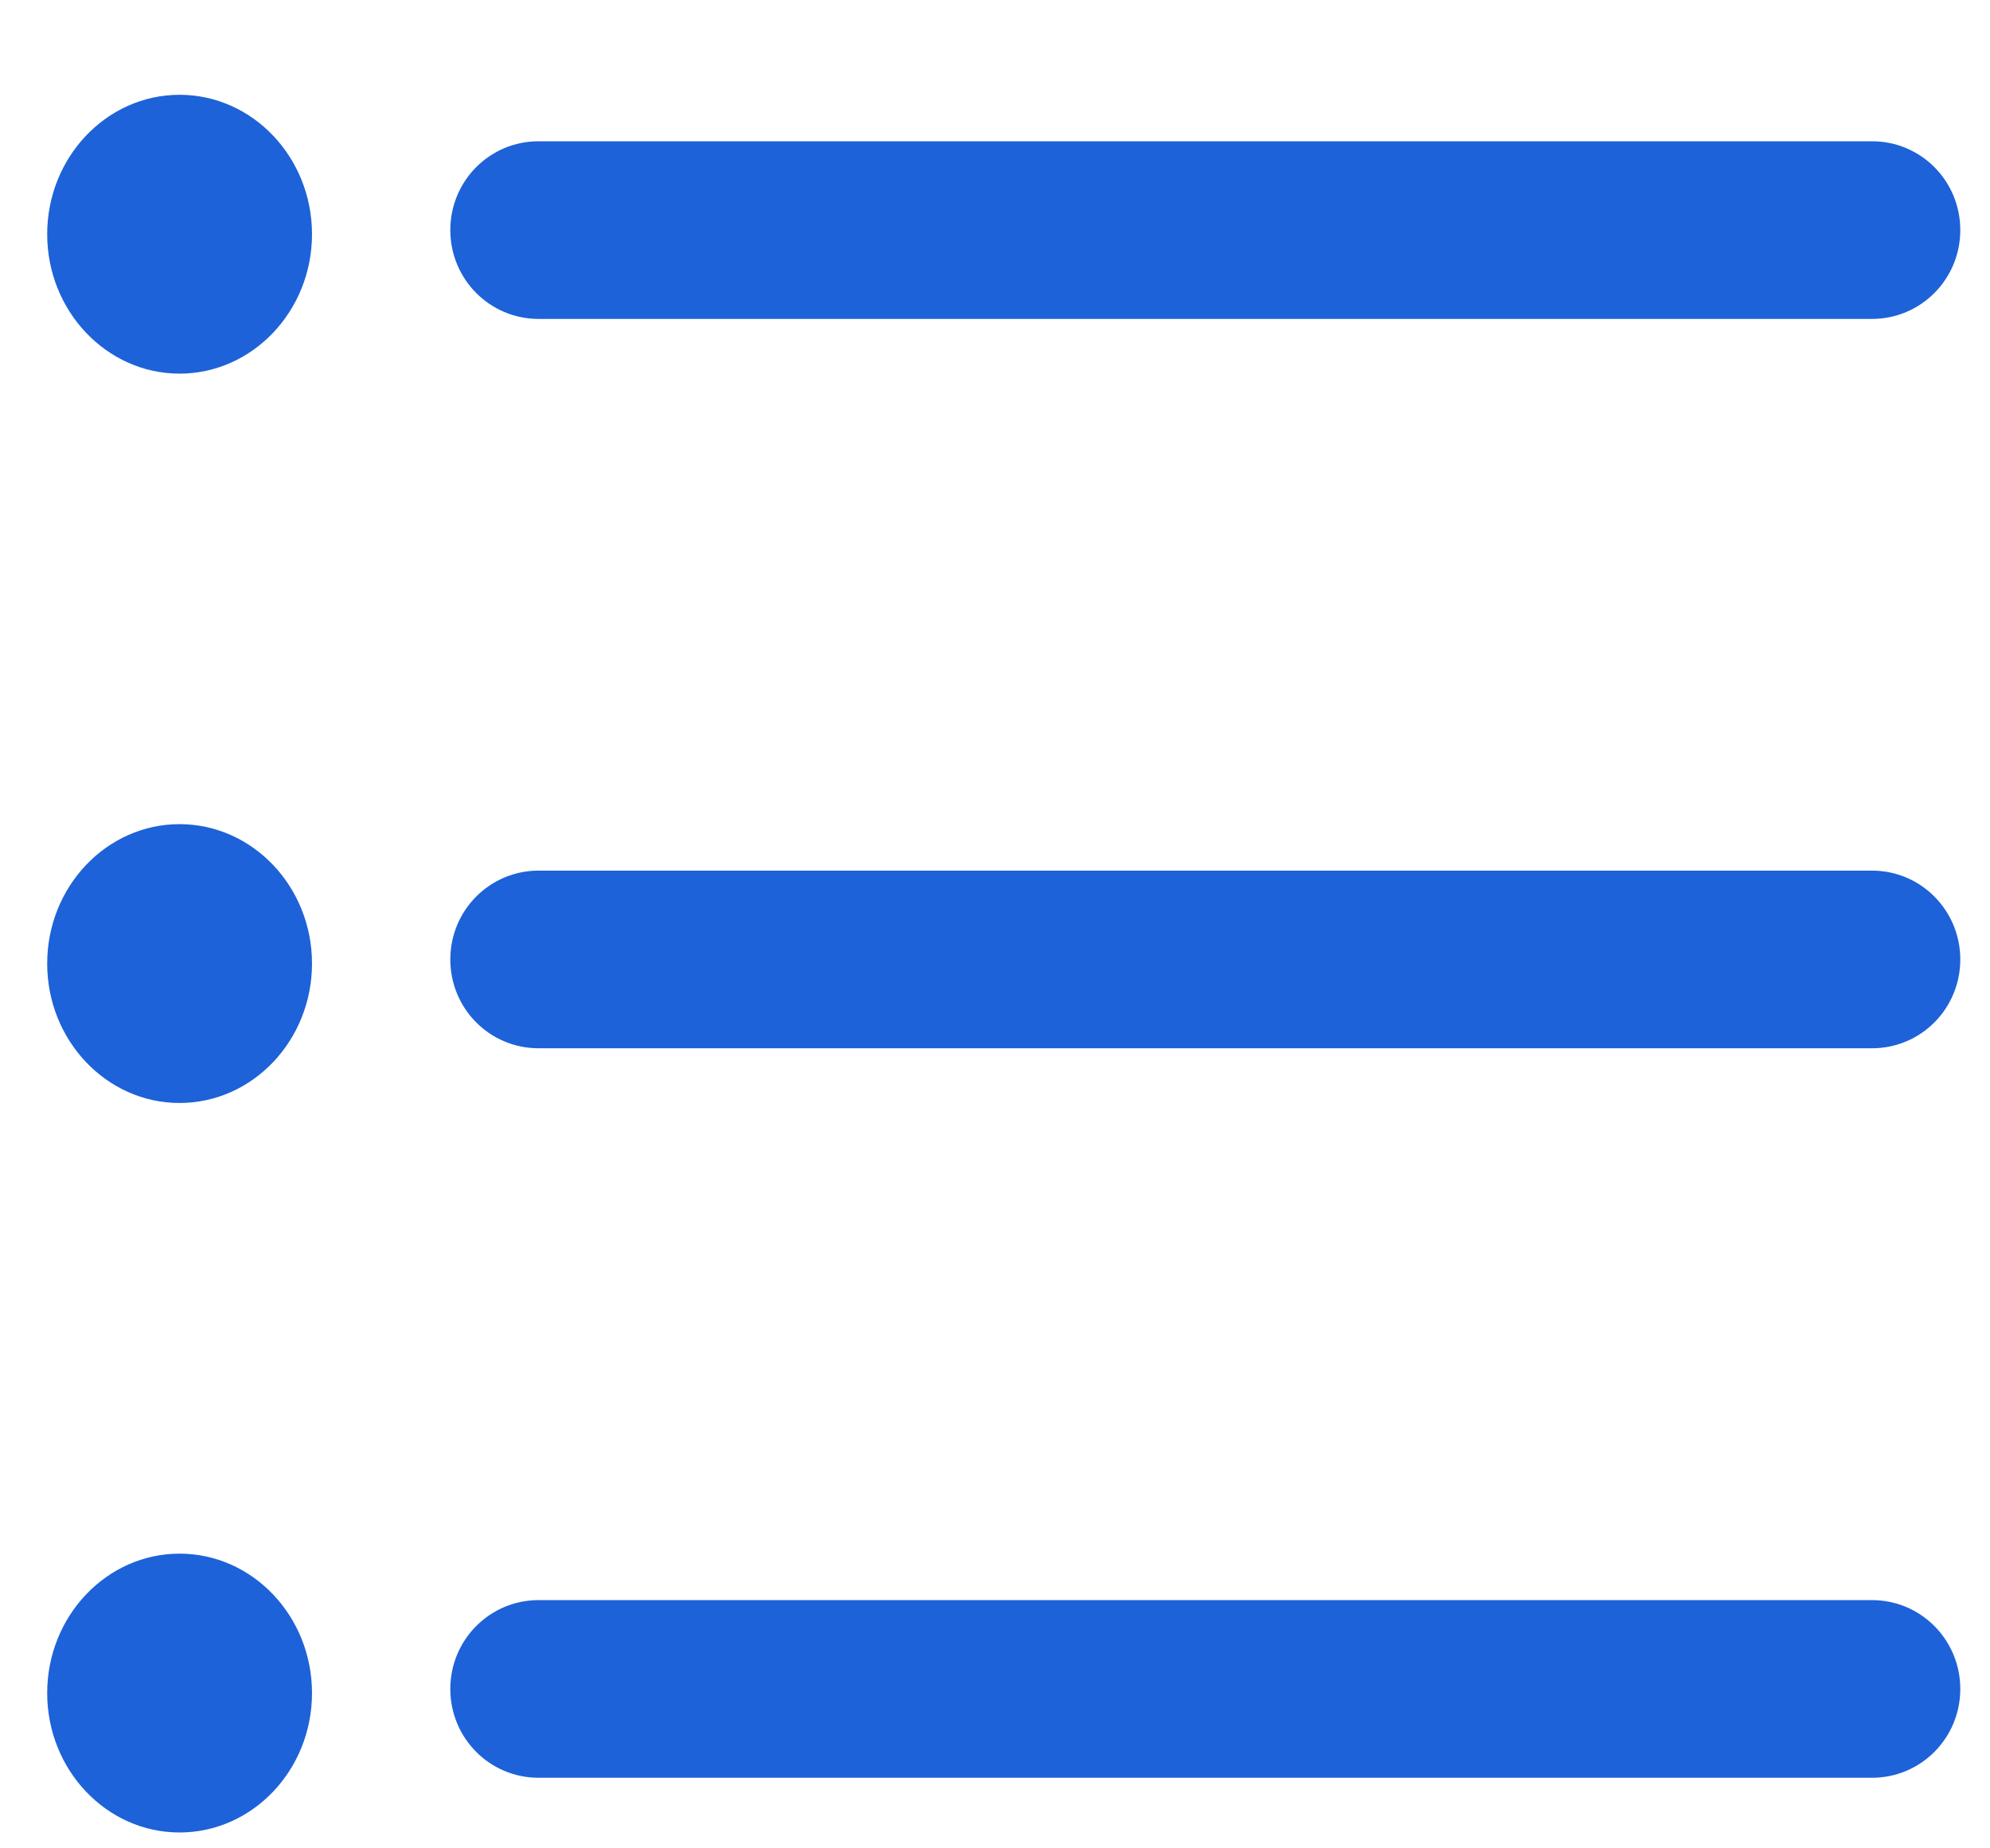
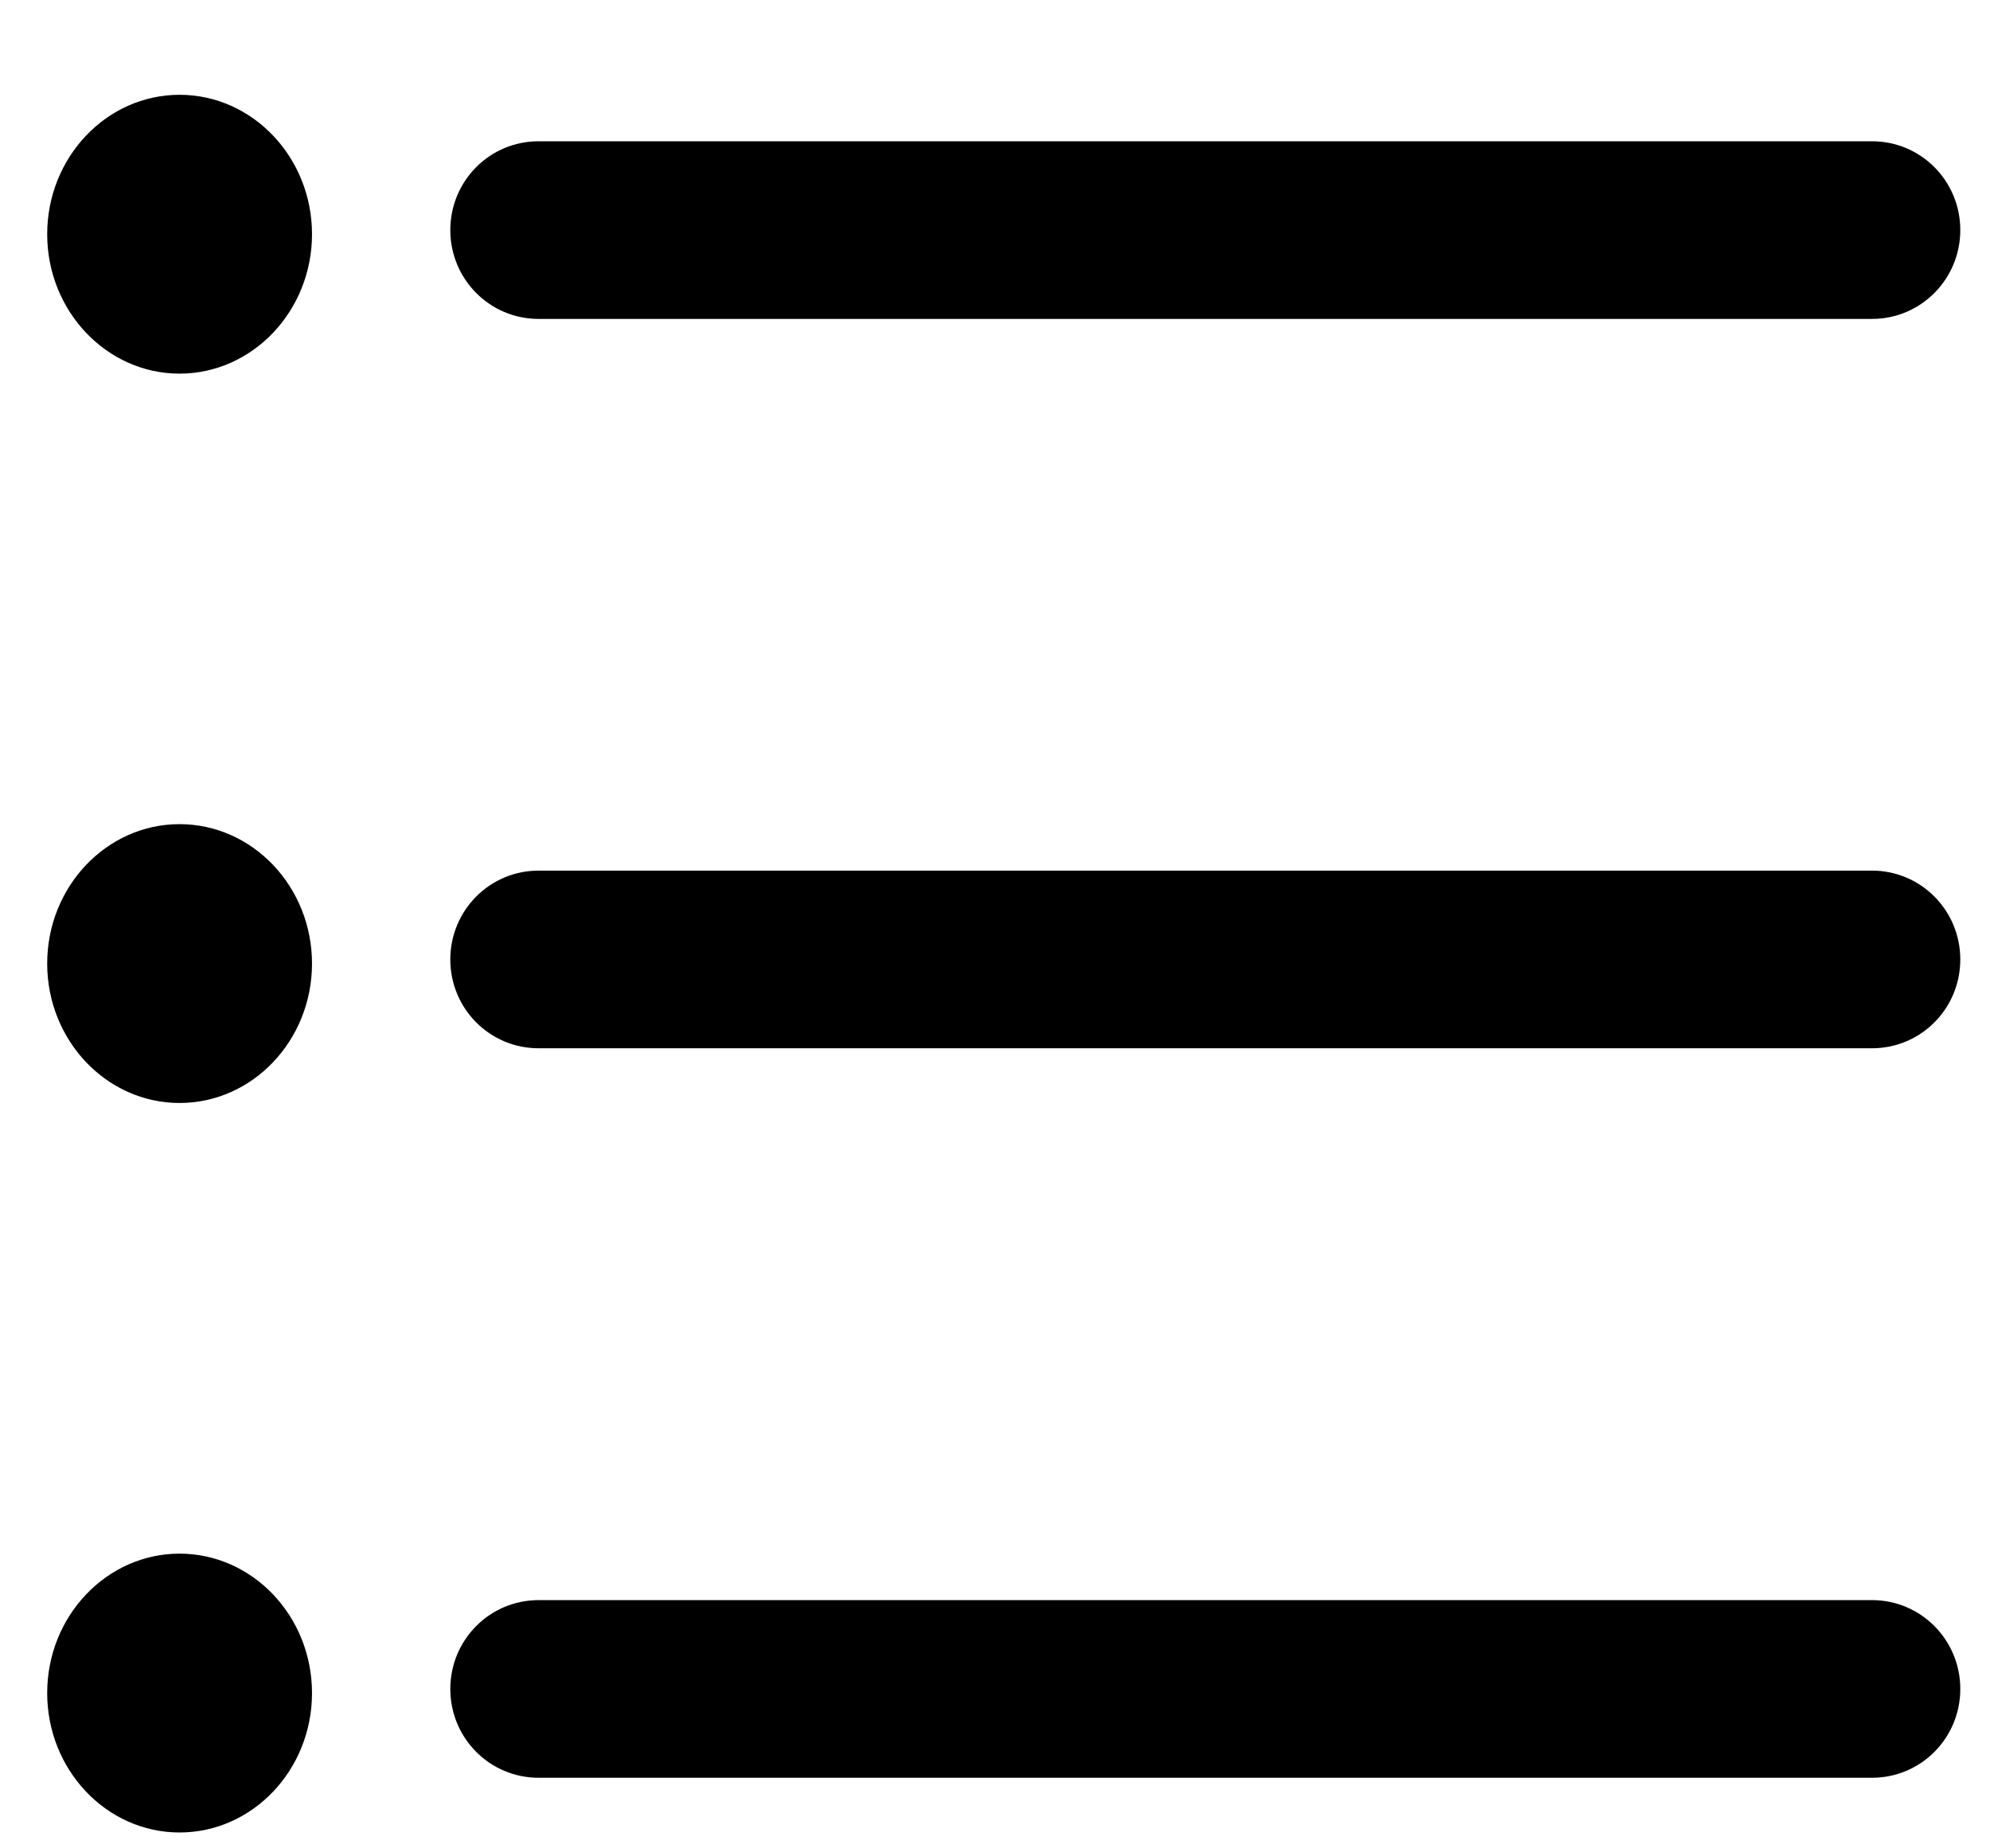
<svg xmlns="http://www.w3.org/2000/svg" width="14" height="13" viewBox="0 0 14 13" fill="none">
-   <path d="M13.17 0.994H3.789C3.445 0.994 3.168 1.273 3.168 1.619C3.168 1.964 3.445 2.244 3.789 2.244H13.17C13.514 2.244 13.791 1.964 13.791 1.619C13.791 1.273 13.514 0.994 13.17 0.994Z" fill="#1D62D8" />
-   <path d="M1.263 5.799C0.75 5.799 0.332 6.239 0.332 6.78C0.332 7.321 0.75 7.761 1.263 7.761C1.777 7.761 2.195 7.321 2.195 6.78C2.195 6.239 1.777 5.799 1.263 5.799Z" fill="#1D62D8" />
-   <path d="M1.263 0.667C0.75 0.667 0.332 1.107 0.332 1.648C0.332 2.188 0.75 2.629 1.263 2.629C1.777 2.629 2.195 2.188 2.195 1.648C2.195 1.107 1.777 0.667 1.263 0.667Z" fill="#1D62D8" />
-   <path d="M1.263 10.932C0.75 10.932 0.332 11.372 0.332 11.913C0.332 12.454 0.75 12.894 1.263 12.894C1.777 12.894 2.195 12.454 2.195 11.913C2.195 11.372 1.777 10.932 1.263 10.932Z" fill="#1D62D8" />
-   <path d="M13.17 6.126H3.789C3.445 6.126 3.168 6.406 3.168 6.751C3.168 7.097 3.445 7.376 3.789 7.376H13.17C13.514 7.376 13.791 7.097 13.791 6.751C13.791 6.406 13.514 6.126 13.17 6.126Z" fill="#1D62D8" />
-   <path d="M13.17 11.259H3.789C3.445 11.259 3.168 11.539 3.168 11.884C3.168 12.23 3.445 12.509 3.789 12.509H13.17C13.514 12.509 13.791 12.23 13.791 11.884C13.791 11.539 13.514 11.259 13.17 11.259Z" fill="#1D62D8" />
+   <path d="M13.17 0.994H3.789C3.445 0.994 3.168 1.273 3.168 1.619C3.168 1.964 3.445 2.244 3.789 2.244H13.17C13.514 2.244 13.791 1.964 13.791 1.619C13.791 1.273 13.514 0.994 13.17 0.994Z" fill="currentColor" />
+   <path d="M1.263 5.799C0.75 5.799 0.332 6.239 0.332 6.78C0.332 7.321 0.75 7.761 1.263 7.761C1.777 7.761 2.195 7.321 2.195 6.78C2.195 6.239 1.777 5.799 1.263 5.799Z" fill="currentColor" />
+   <path d="M1.263 0.667C0.75 0.667 0.332 1.107 0.332 1.648C0.332 2.188 0.75 2.629 1.263 2.629C1.777 2.629 2.195 2.188 2.195 1.648C2.195 1.107 1.777 0.667 1.263 0.667Z" fill="currentColor" />
+   <path d="M1.263 10.932C0.75 10.932 0.332 11.372 0.332 11.913C0.332 12.454 0.75 12.894 1.263 12.894C1.777 12.894 2.195 12.454 2.195 11.913C2.195 11.372 1.777 10.932 1.263 10.932Z" fill="currentColor" />
+   <path d="M13.17 6.126H3.789C3.445 6.126 3.168 6.406 3.168 6.751C3.168 7.097 3.445 7.376 3.789 7.376H13.17C13.514 7.376 13.791 7.097 13.791 6.751C13.791 6.406 13.514 6.126 13.17 6.126Z" fill="currentColor" />
+   <path d="M13.17 11.259H3.789C3.445 11.259 3.168 11.539 3.168 11.884C3.168 12.23 3.445 12.509 3.789 12.509H13.17C13.514 12.509 13.791 12.23 13.791 11.884C13.791 11.539 13.514 11.259 13.17 11.259Z" fill="currentColor" />
</svg>
